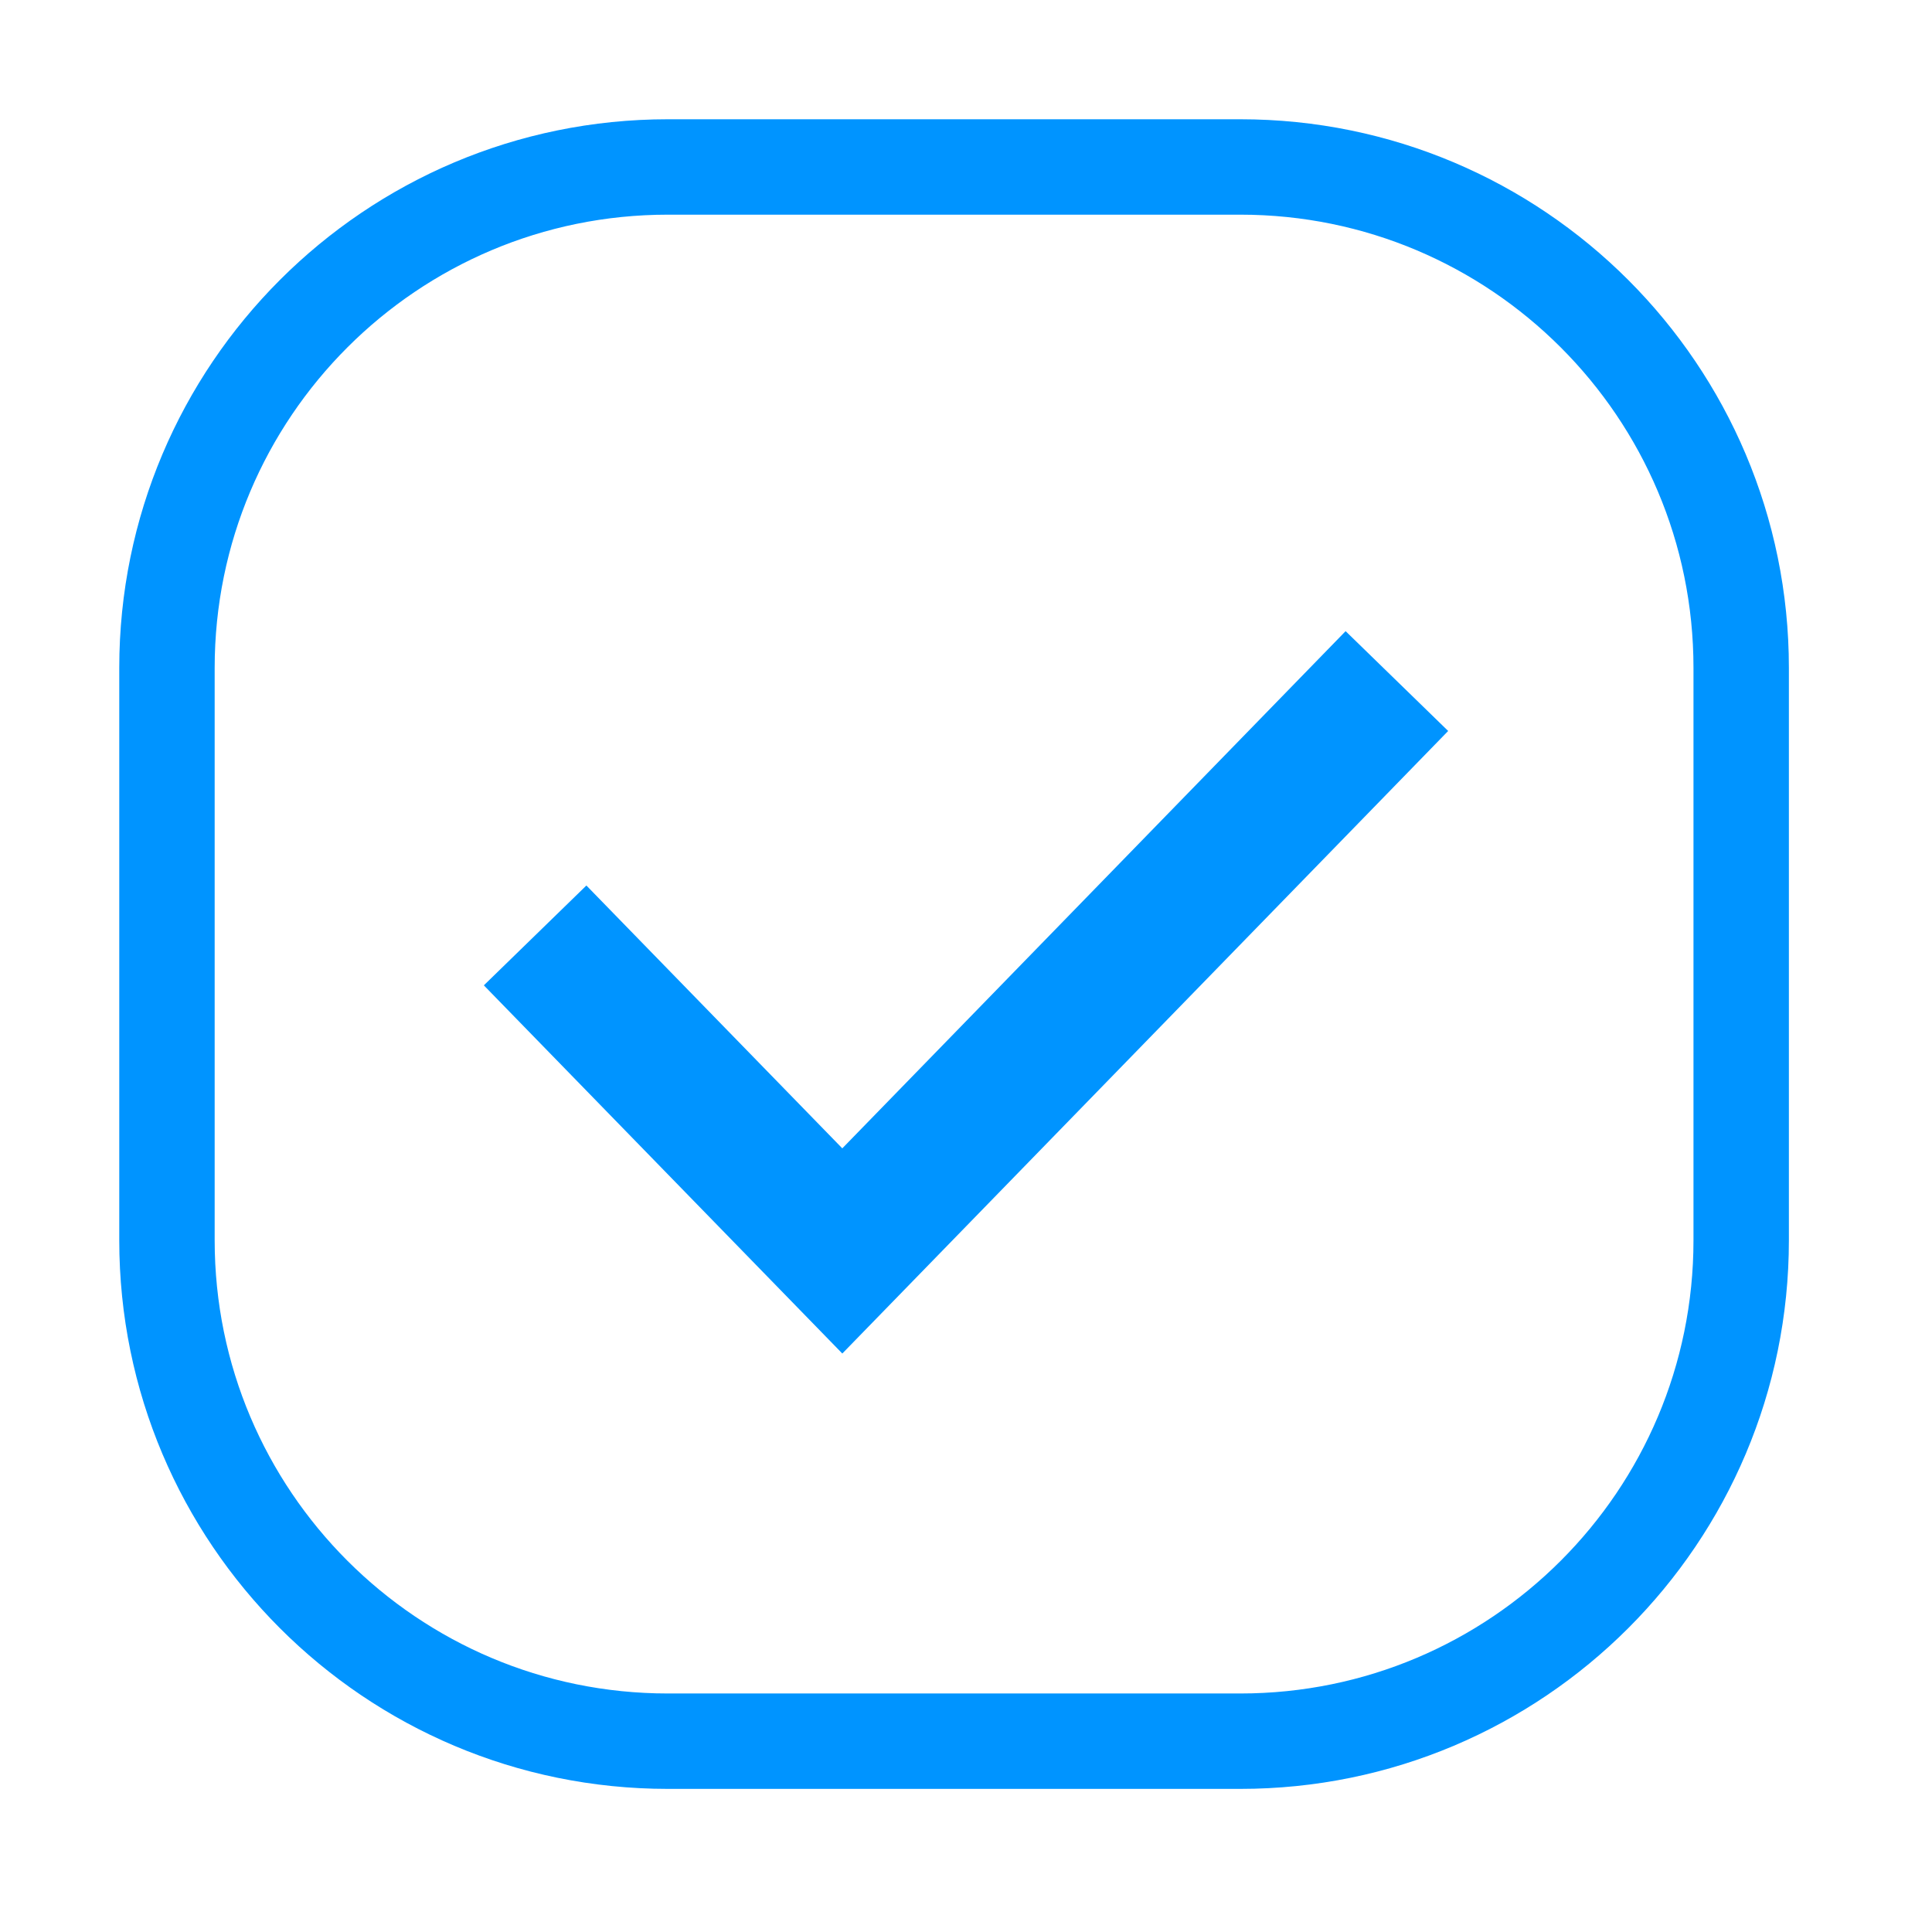
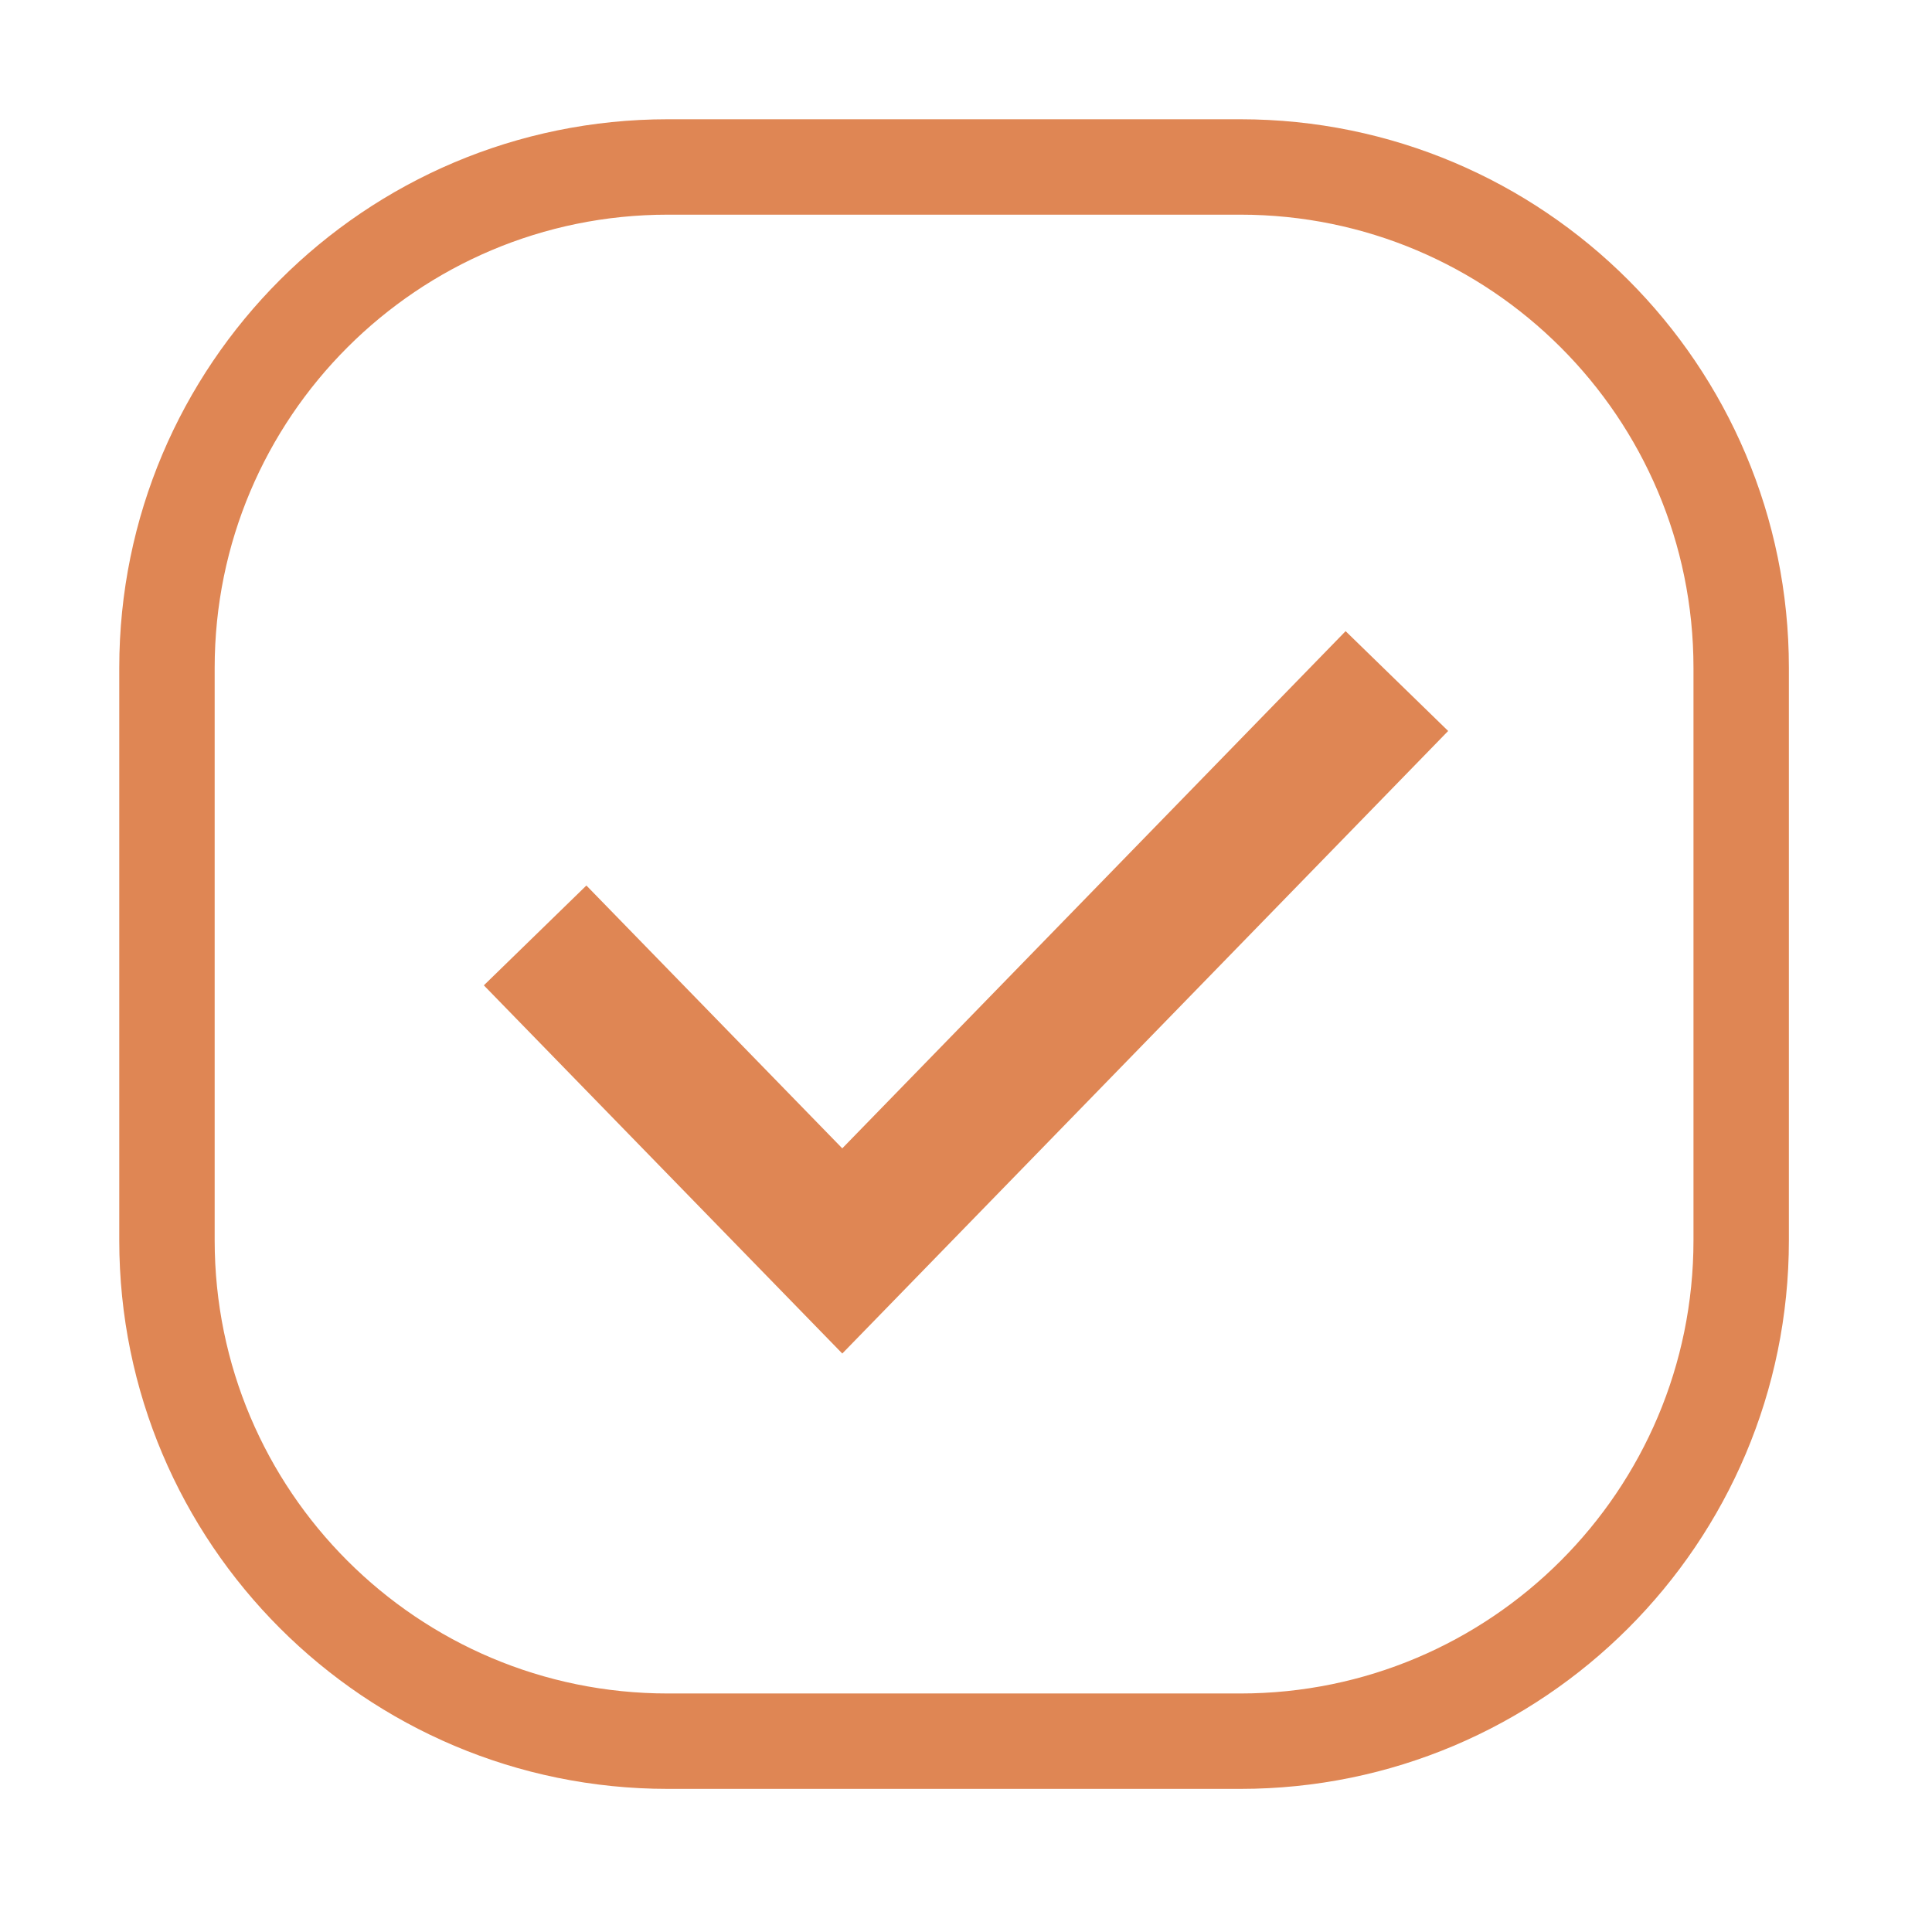
- <svg xmlns="http://www.w3.org/2000/svg" width="81" height="81" viewBox="0 0 81 81" fill="none" version="1.1" id="svg6">
-   <defs id="defs10" />
-   <rect x="7" y="7" width="66" height="66" rx="21" stroke="#14FFEC" stroke-width="4" id="rect2" style="stroke:#0094ff;stroke-opacity:1" />
-   <path d="M22.435 39.218L35.314 52.446L58.565 28.554" stroke="#14FFEC" stroke-width="6" stroke-miterlimit="10" id="path4" style="stroke:#0094ff;stroke-opacity:1" />
+ <svg xmlns="http://www.w3.org/2000/svg" width="81" height="81" viewBox="0 0 81 81" fill="none">
+   <rect x="7" y="7" width="66" height="66" rx="21" stroke="#DF8654" stroke-width="4" />
+   <path d="M22.435 39.218L35.313 52.446L58.565 28.554" stroke="#DF8654" stroke-width="6" stroke-miterlimit="10" />
</svg>
